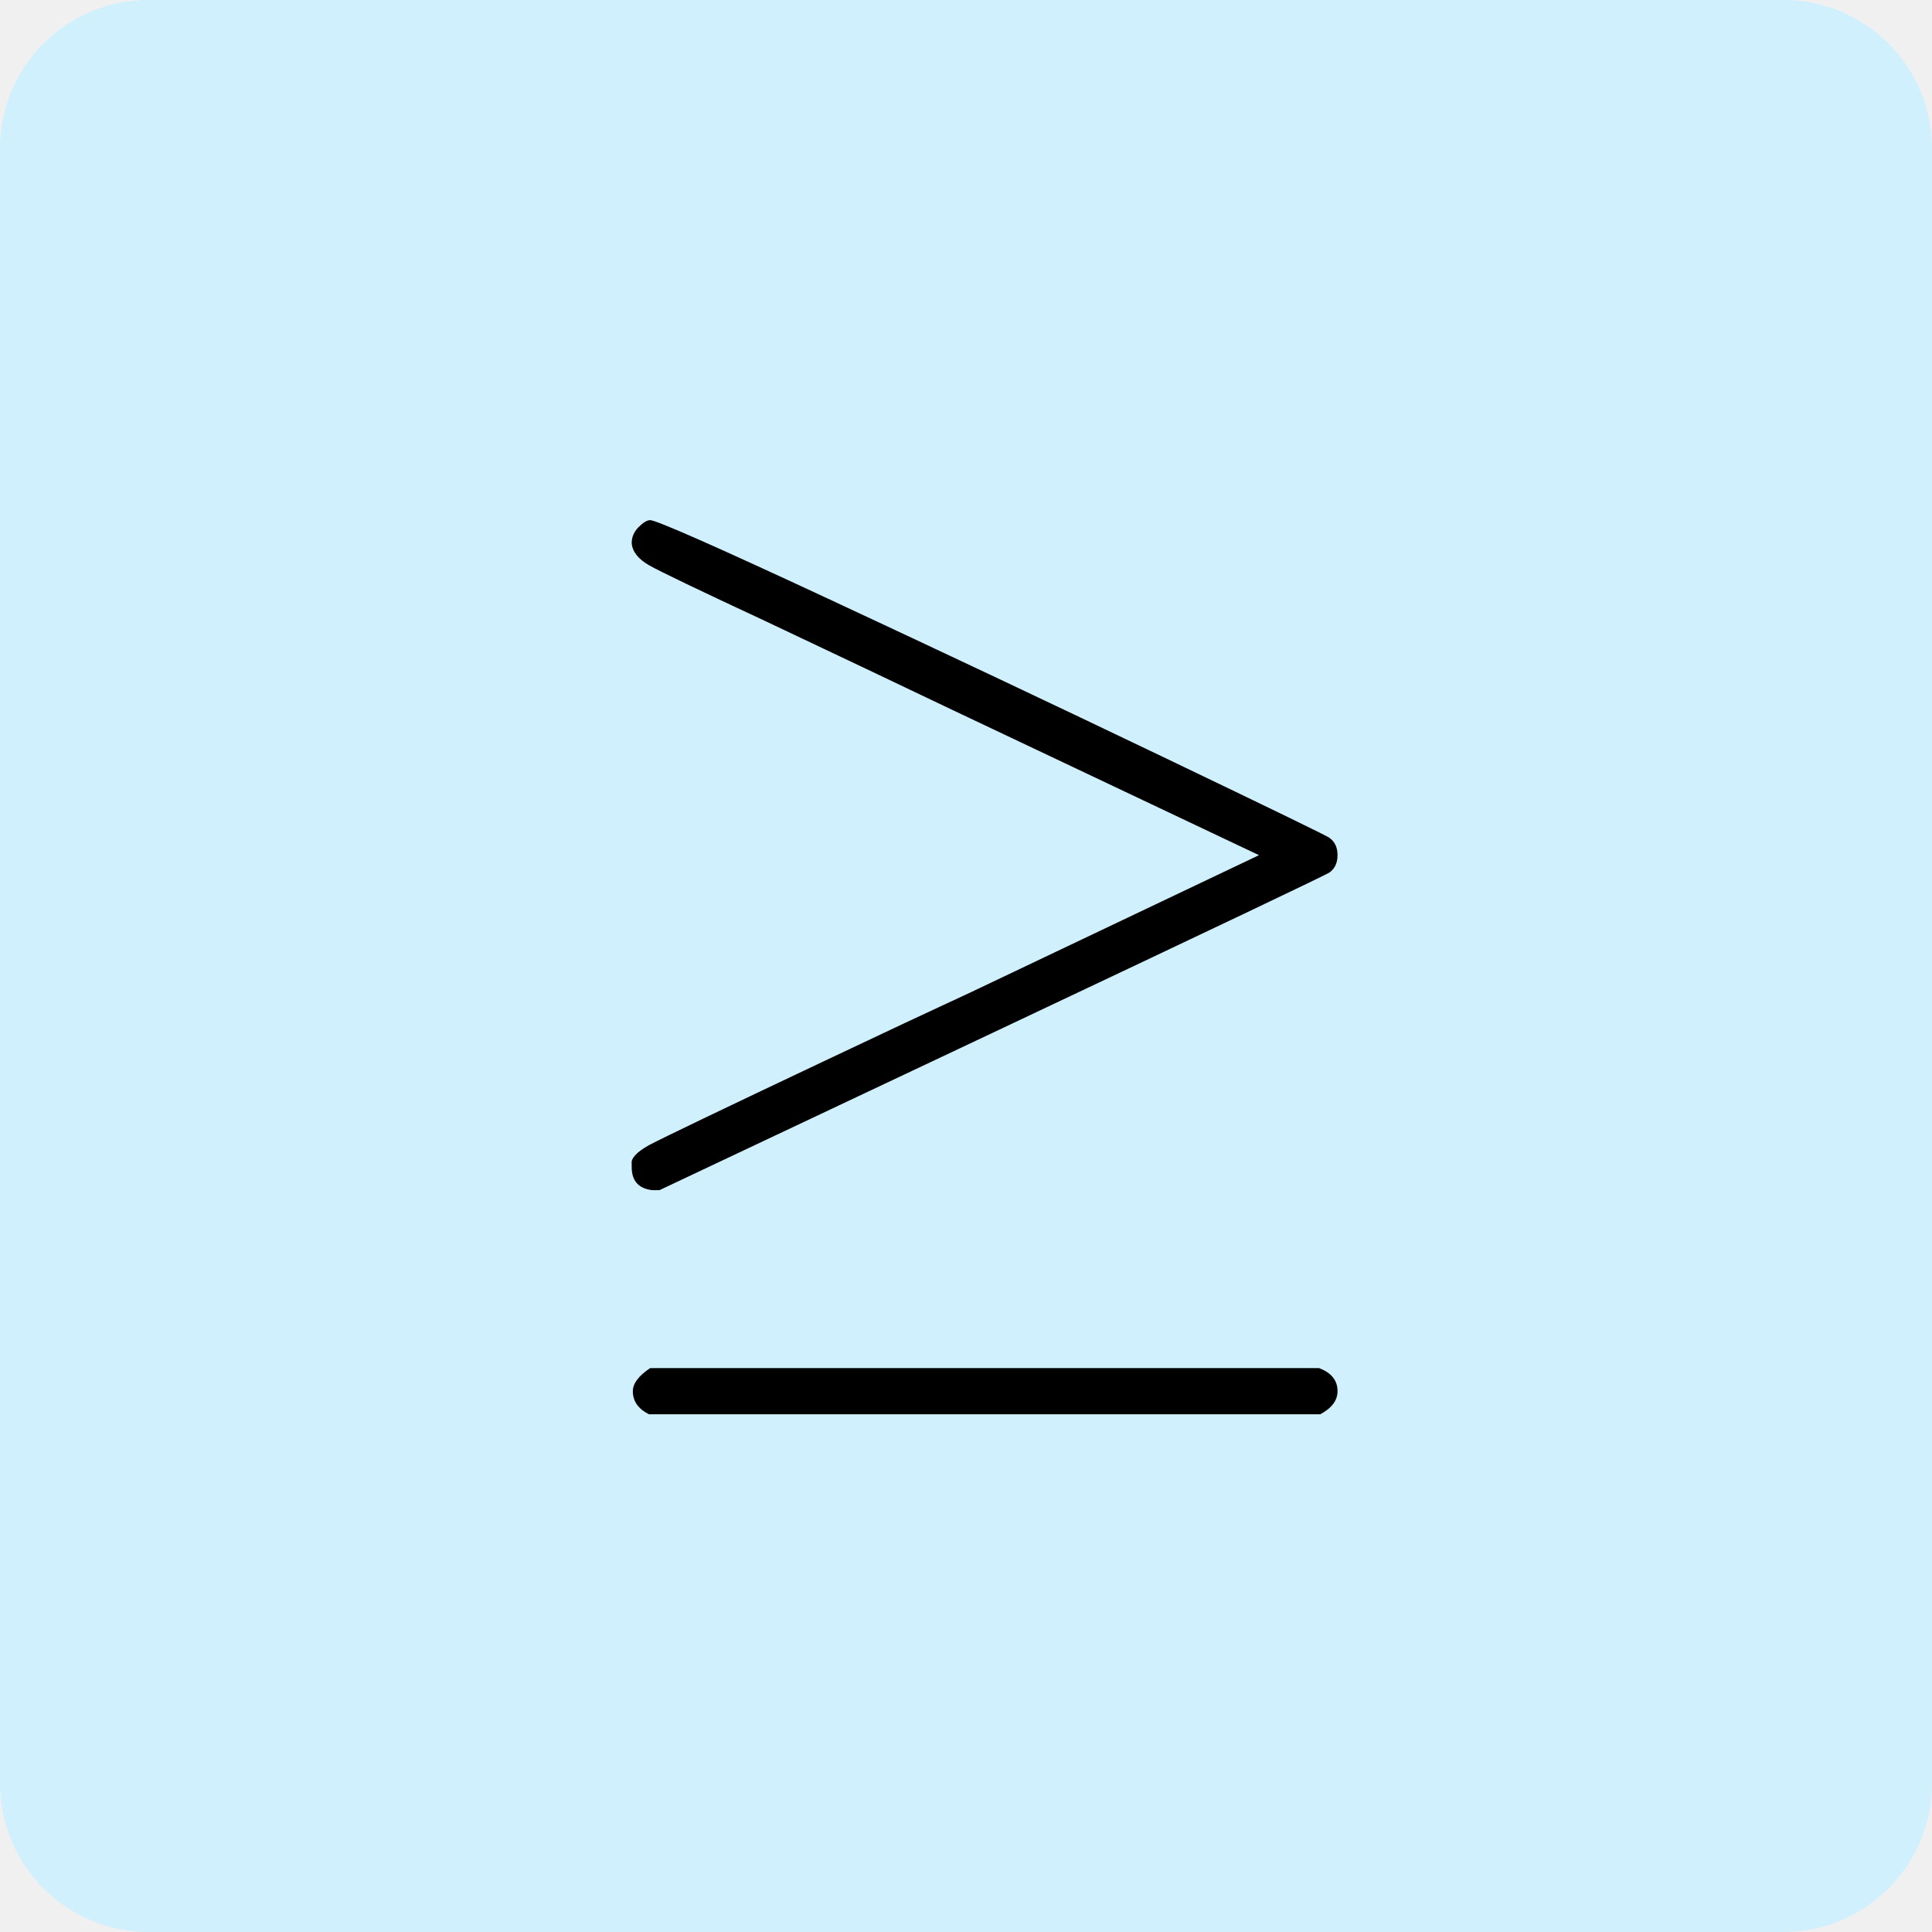
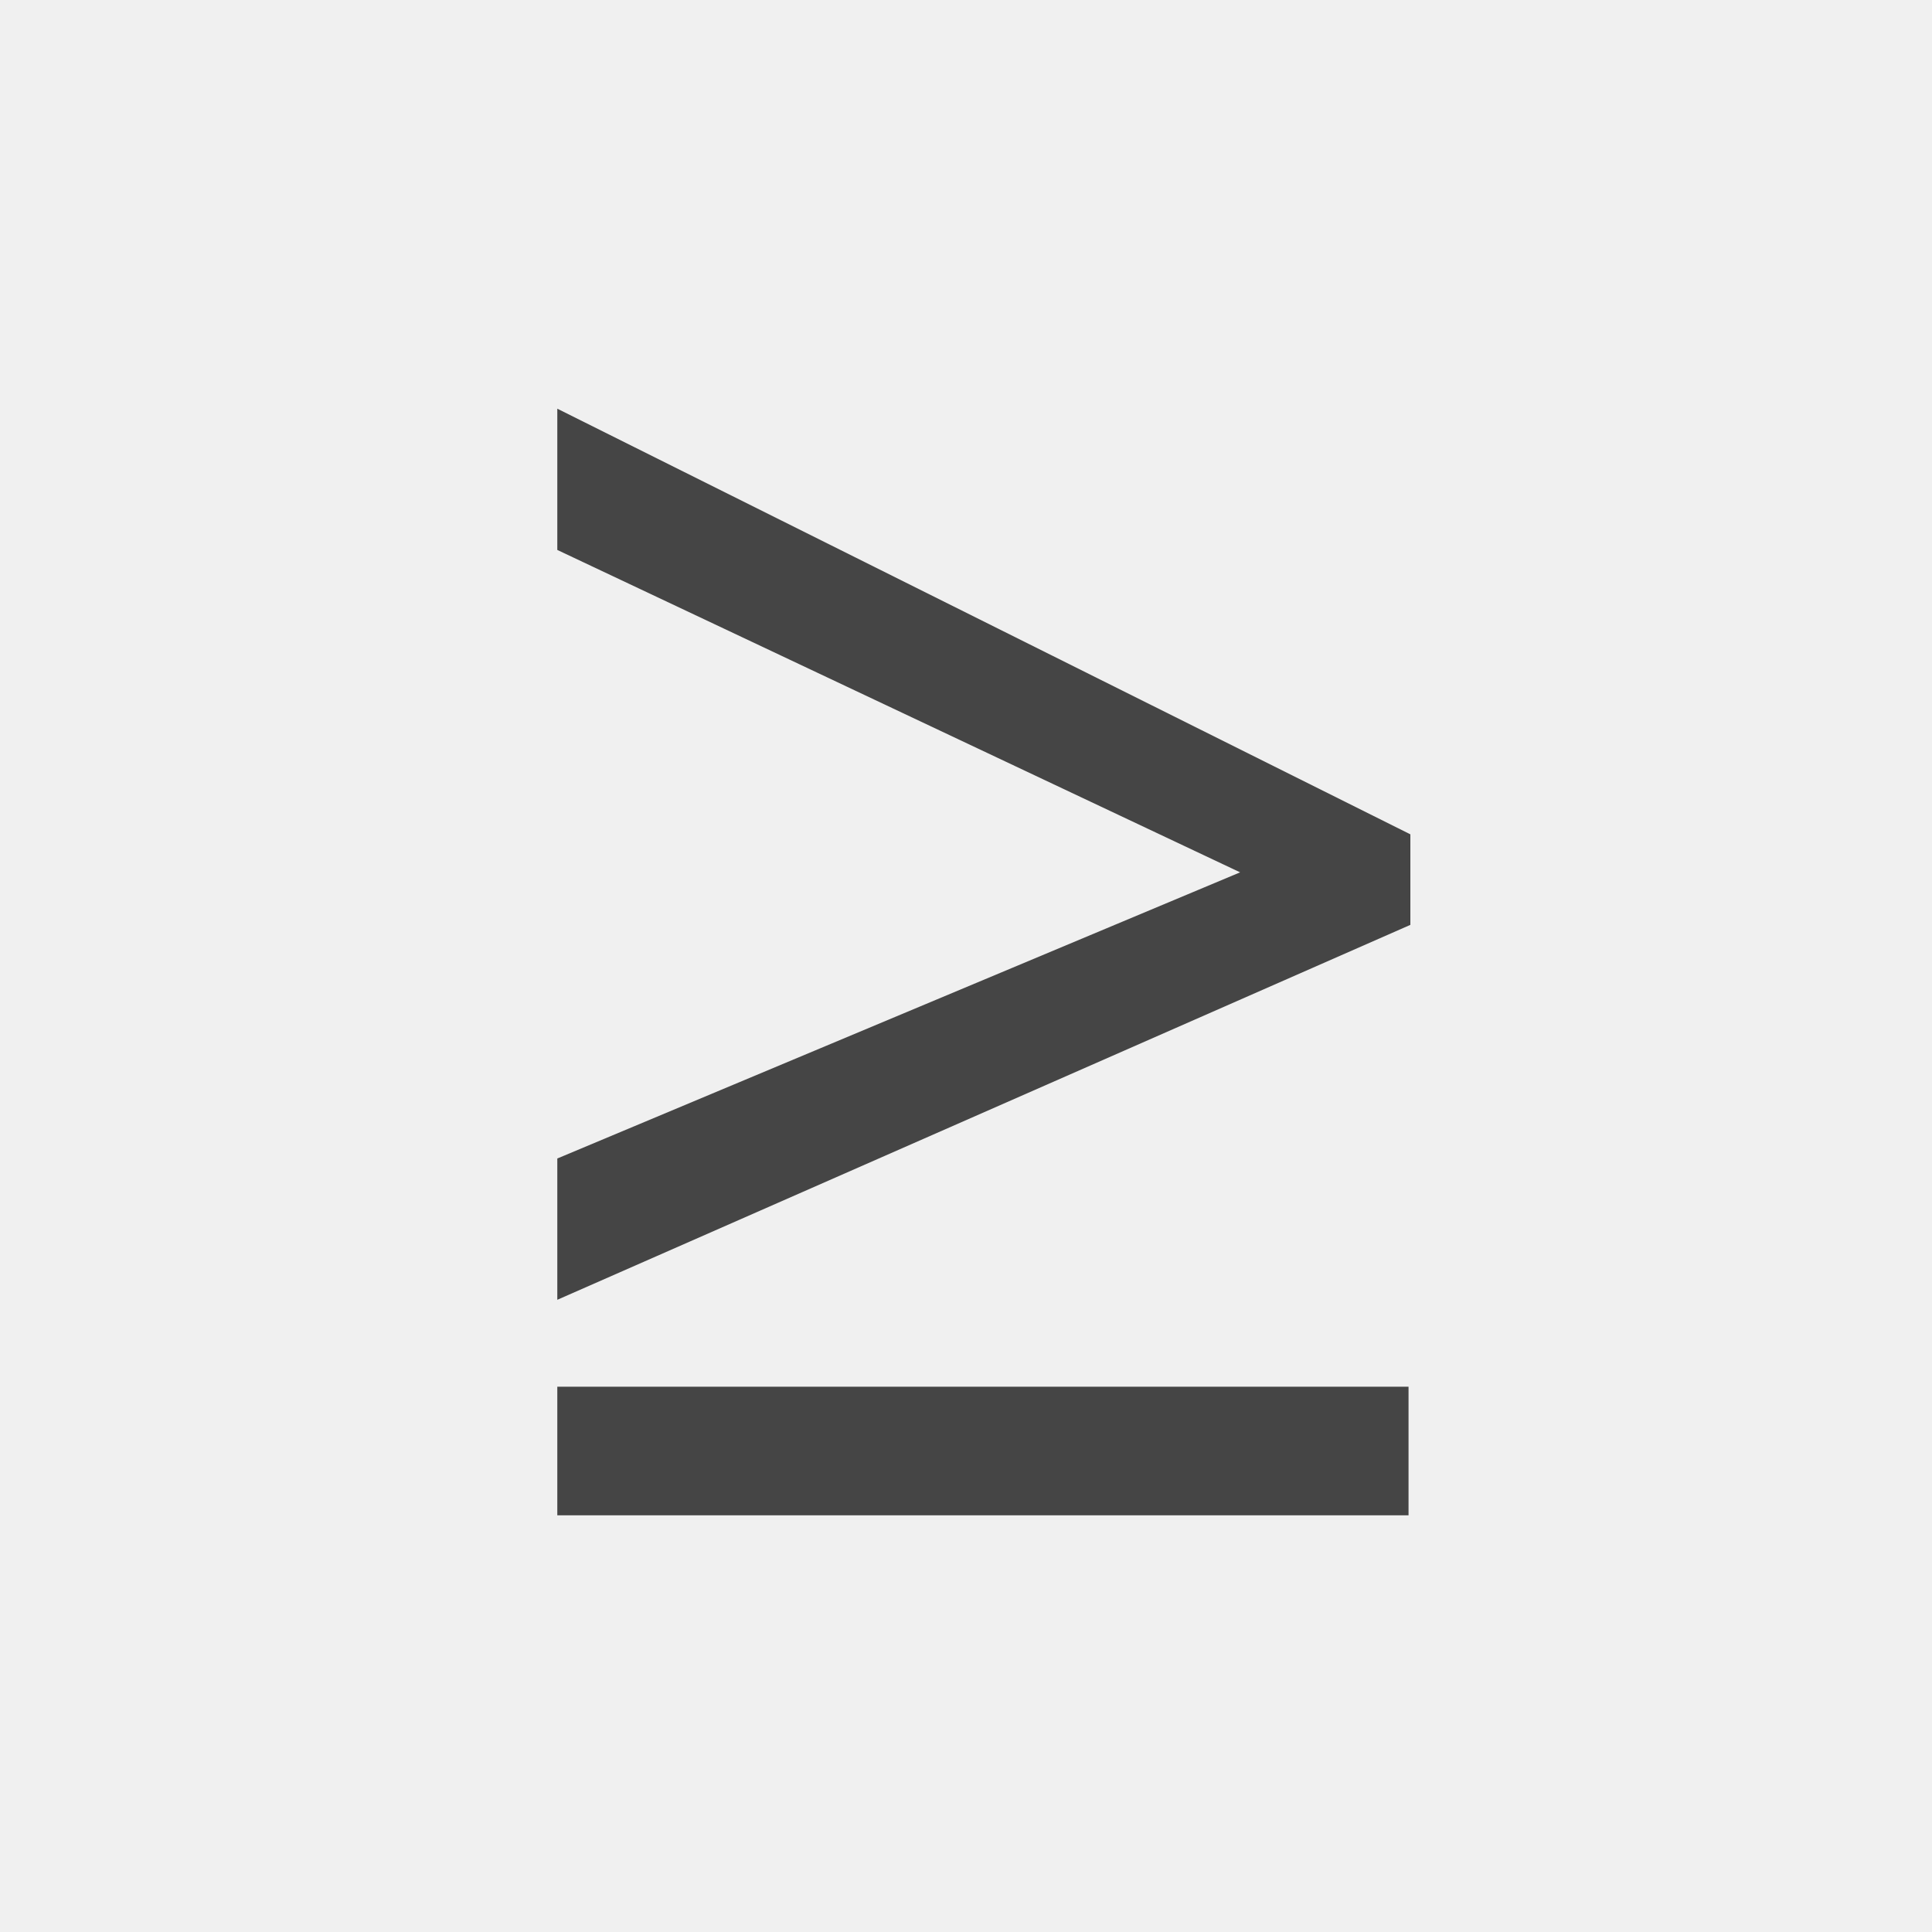
<svg xmlns="http://www.w3.org/2000/svg" width="52" height="52" viewBox="0 0 52 52" fill="none">
-   <g clip-path="url(#clip0_285_6198)">
-     <path d="M52 0H0V52H52V0Z" fill="#D0F0FD" />
-     <path d="M17.002 14.622C17.002 14.456 17.064 14.311 17.188 14.187C17.313 14.062 17.416 14 17.499 14C17.665 14 19.261 14.705 22.288 16.114C25.314 17.524 28.32 18.944 31.305 20.374C34.29 21.805 35.782 22.53 35.782 22.551C35.927 22.654 36 22.81 36 23.017C36 23.224 35.927 23.38 35.782 23.483C35.741 23.525 32.714 24.966 26.703 27.805L17.748 32.034H17.561C17.188 31.993 17.002 31.785 17.002 31.412C17.002 31.392 17.002 31.361 17.002 31.319C16.981 31.174 17.137 31.008 17.468 30.822C17.862 30.614 19.417 29.868 22.132 28.583C23.749 27.816 25.096 27.184 26.174 26.686L33.886 23.017L25.615 19.099C24.184 18.415 22.526 17.628 20.64 16.736C18.816 15.886 17.758 15.379 17.468 15.213C17.178 15.047 17.023 14.85 17.002 14.622ZM17.033 37.444C17.033 37.237 17.188 37.03 17.499 36.823H35.502C35.834 36.947 36 37.154 36 37.444C36 37.693 35.844 37.901 35.534 38.066H17.468C17.178 37.921 17.033 37.714 17.033 37.444Z" fill="black" />
-   </g>
-   <defs>
-     <clipPath id="clip0_285_6198">
-       <rect width="52" height="52" rx="4" fill="white" />
-     </clipPath>
-   </defs>
+   <path d="M15 34.984V31.181L33.378 23.479L15 14.802V11L37.96 22.456V24.893L15 34.984ZM15 40.785V37.324H37.911V40.785H15Z" fill="#454545" />
</svg>
